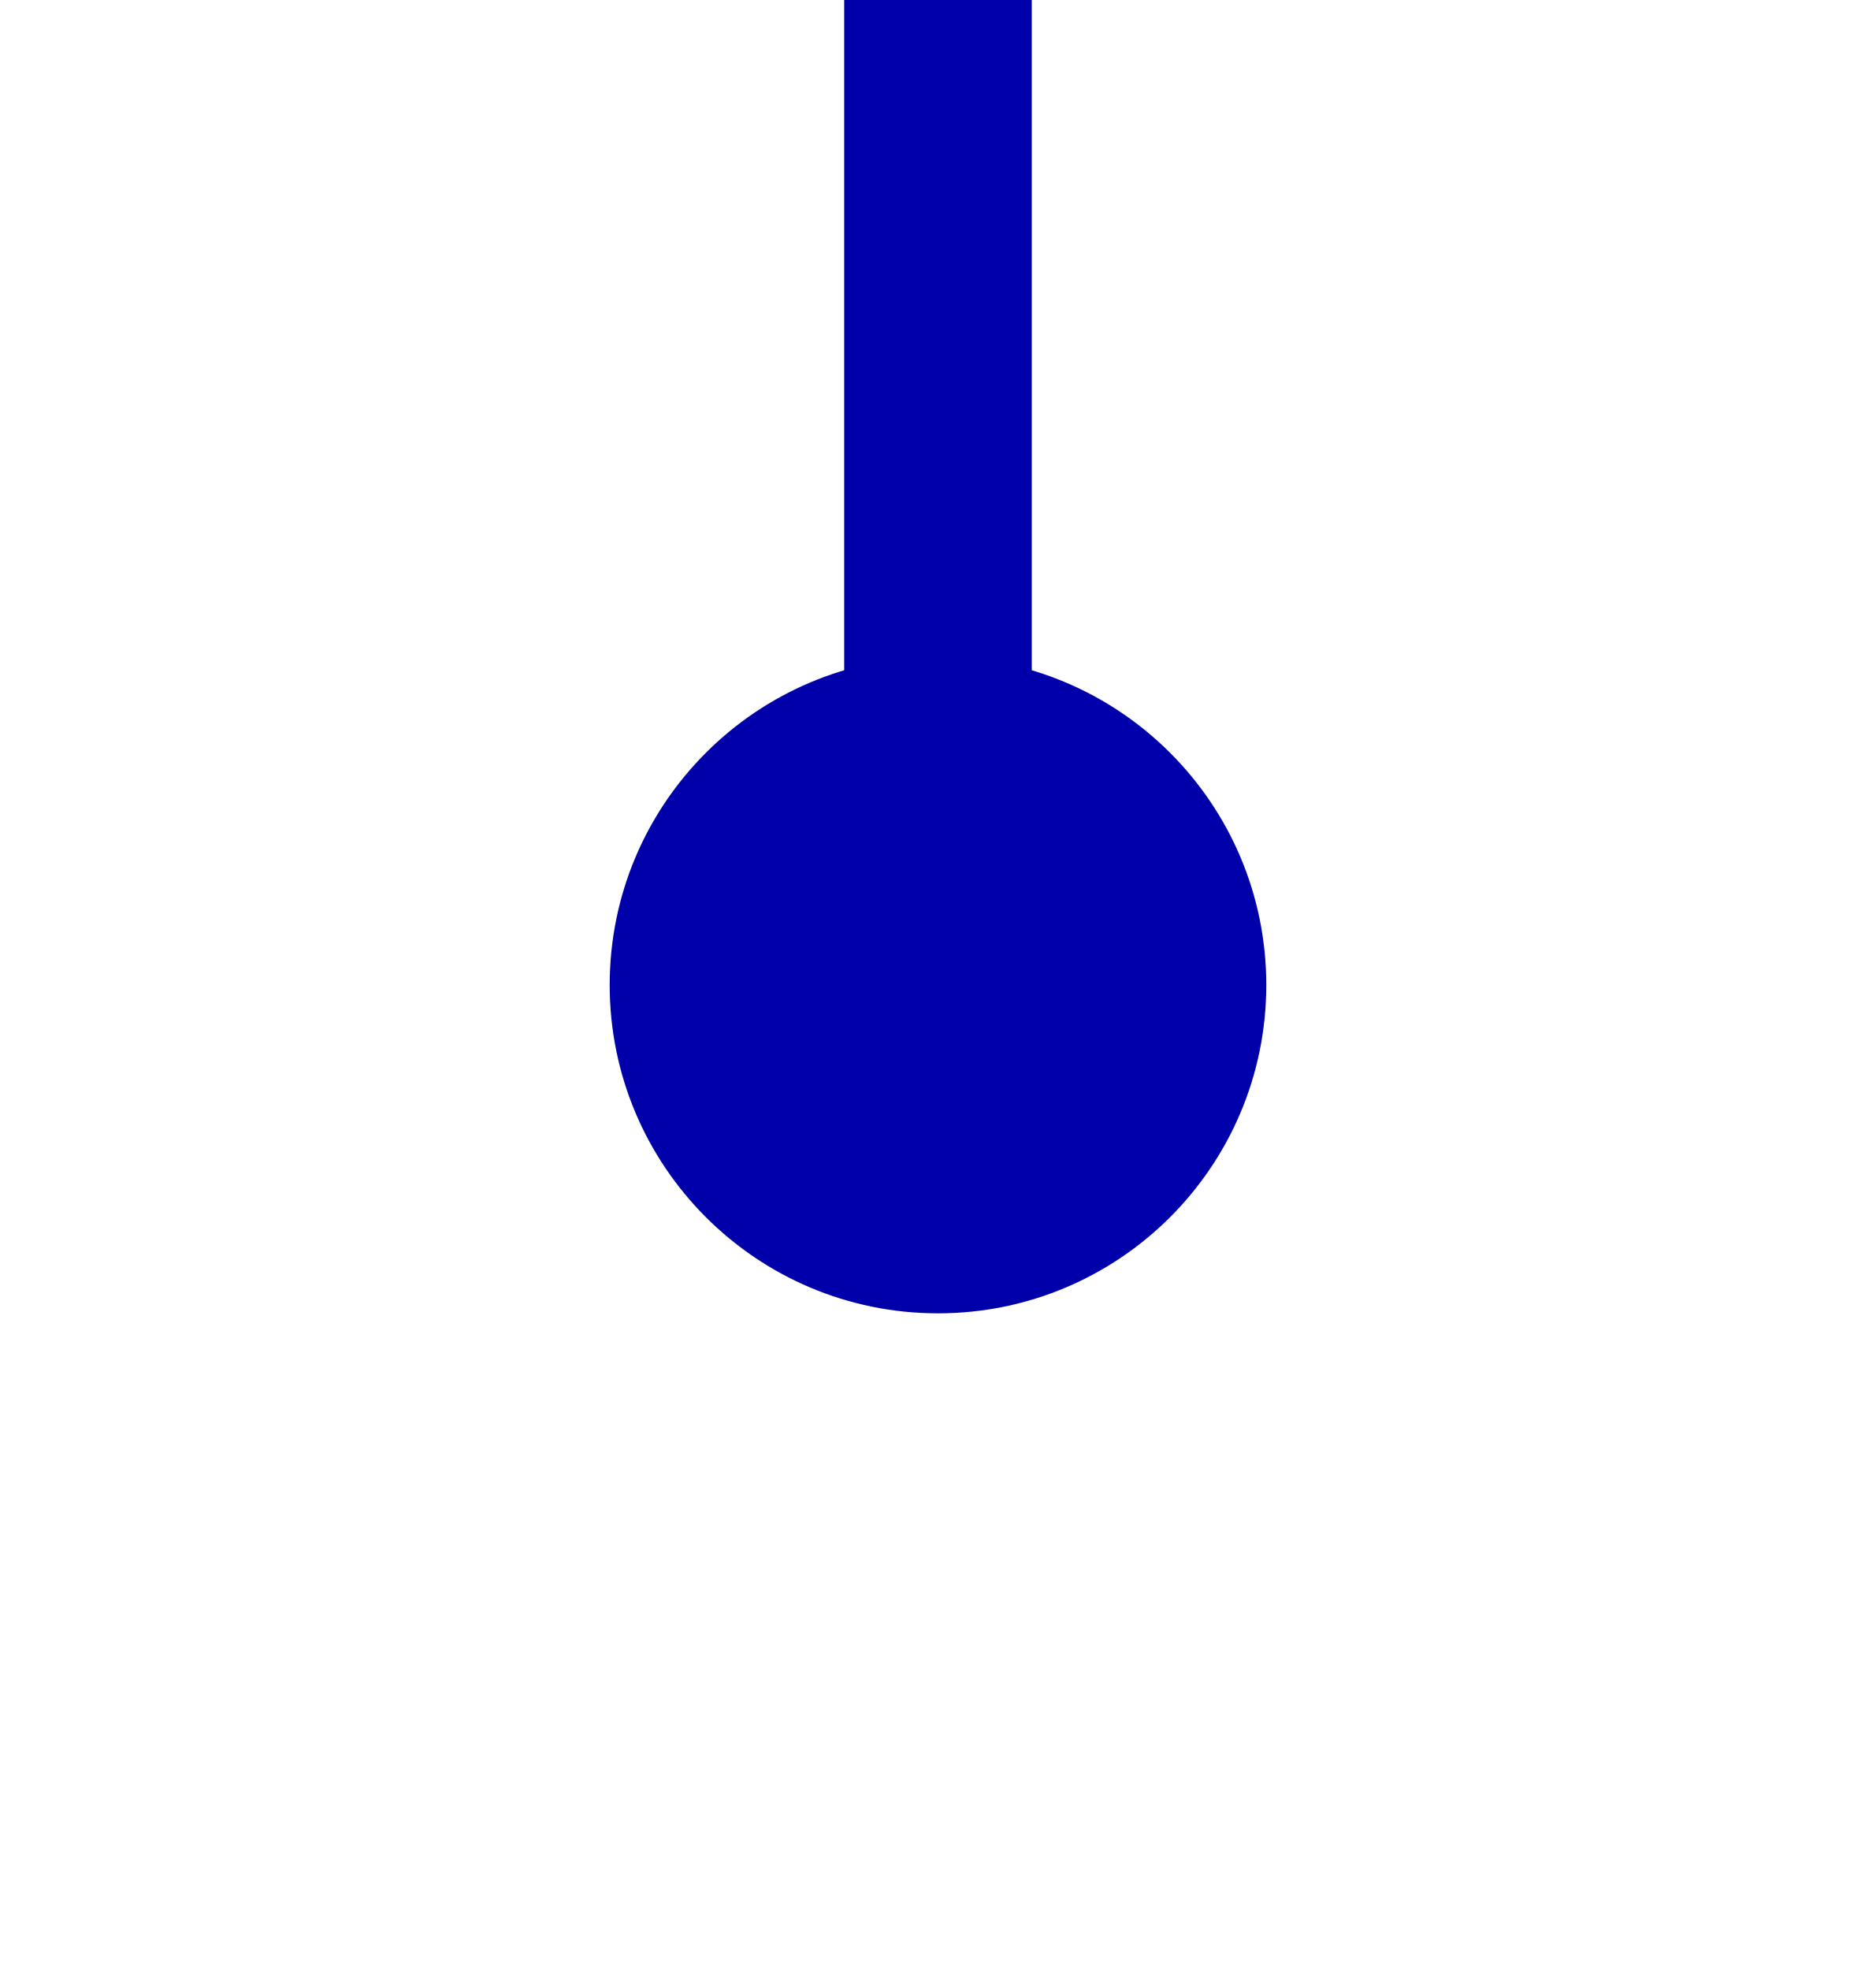
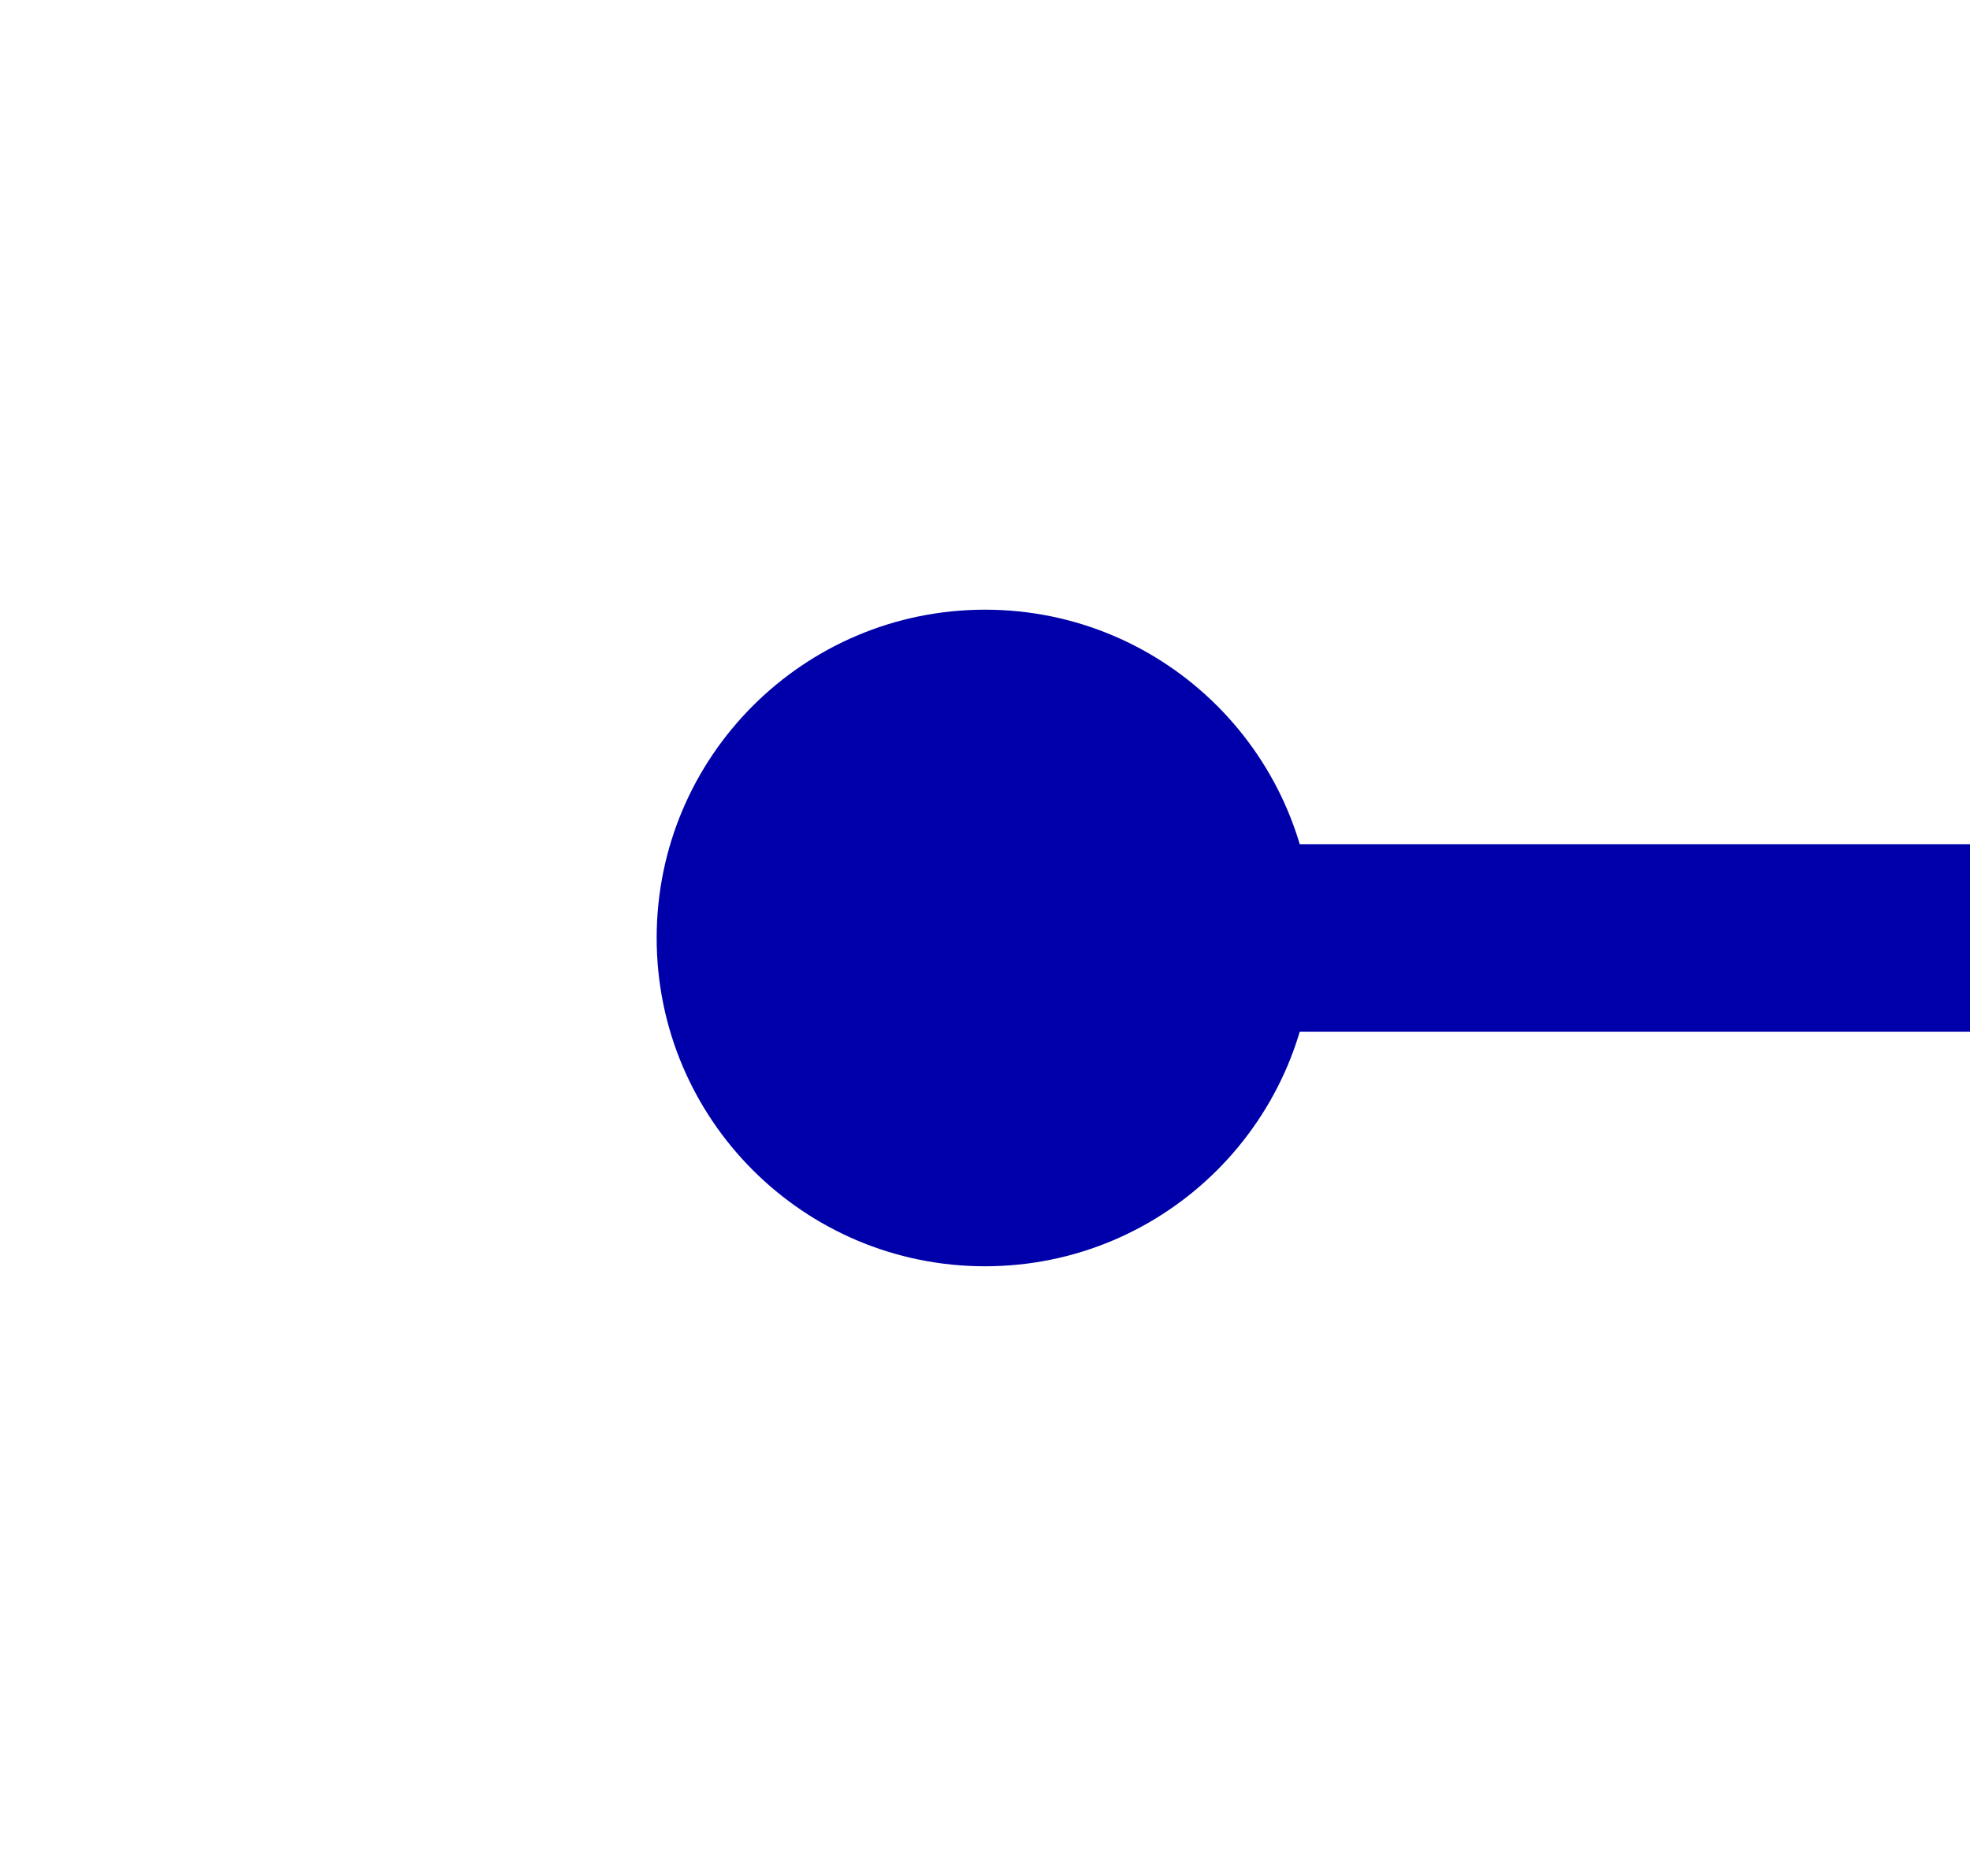
- <svg xmlns="http://www.w3.org/2000/svg" version="1.1" width="20px" height="21px" preserveAspectRatio="xMidYMin meet" viewBox="351 426 18 21">
-   <path d="M 360 438  L 360 393  " stroke-width="2" stroke-dasharray="0" stroke="rgba(0, 0, 170, 1)" fill="none" class="stroke" />
-   <path d="M 360 433  A 3.5 3.5 0 0 0 356.5 436.5 A 3.5 3.5 0 0 0 360 440 A 3.5 3.5 0 0 0 363.5 436.5 A 3.5 3.5 0 0 0 360 433 Z M 355.707 398.107  L 360 393.814  L 364.293 398.107  L 365.707 396.693  L 360.707 391.693  L 360 390.986  L 359.293 391.693  L 354.293 396.693  L 355.707 398.107  Z " fill-rule="nonzero" fill="rgba(0, 0, 170, 1)" stroke="none" class="fill" />
+ <svg xmlns="http://www.w3.org/2000/svg" version="1.1" width="21px" height="20px" preserveAspectRatio="xMinYMid meet" viewBox="111 461 21 18">
+   <path d="M 120 470  L 170 470  " stroke-width="2" stroke-dasharray="0" stroke="rgba(0, 0, 170, 1)" fill="none" class="stroke" />
+   <path d="M 121.5 466.5  A 3.5 3.5 0 0 0 118 470 A 3.5 3.5 0 0 0 121.5 473.5 A 3.5 3.5 0 0 0 125 470 A 3.5 3.5 0 0 0 121.5 466.5 Z M 164.893 465.707  L 169.186 470  L 164.893 474.293  L 166.307 475.707  L 171.307 470.707  L 172.014 470  L 171.307 469.293  L 166.307 464.293  L 164.893 465.707  Z " fill-rule="nonzero" fill="rgba(0, 0, 170, 1)" stroke="none" class="fill" />
</svg>
